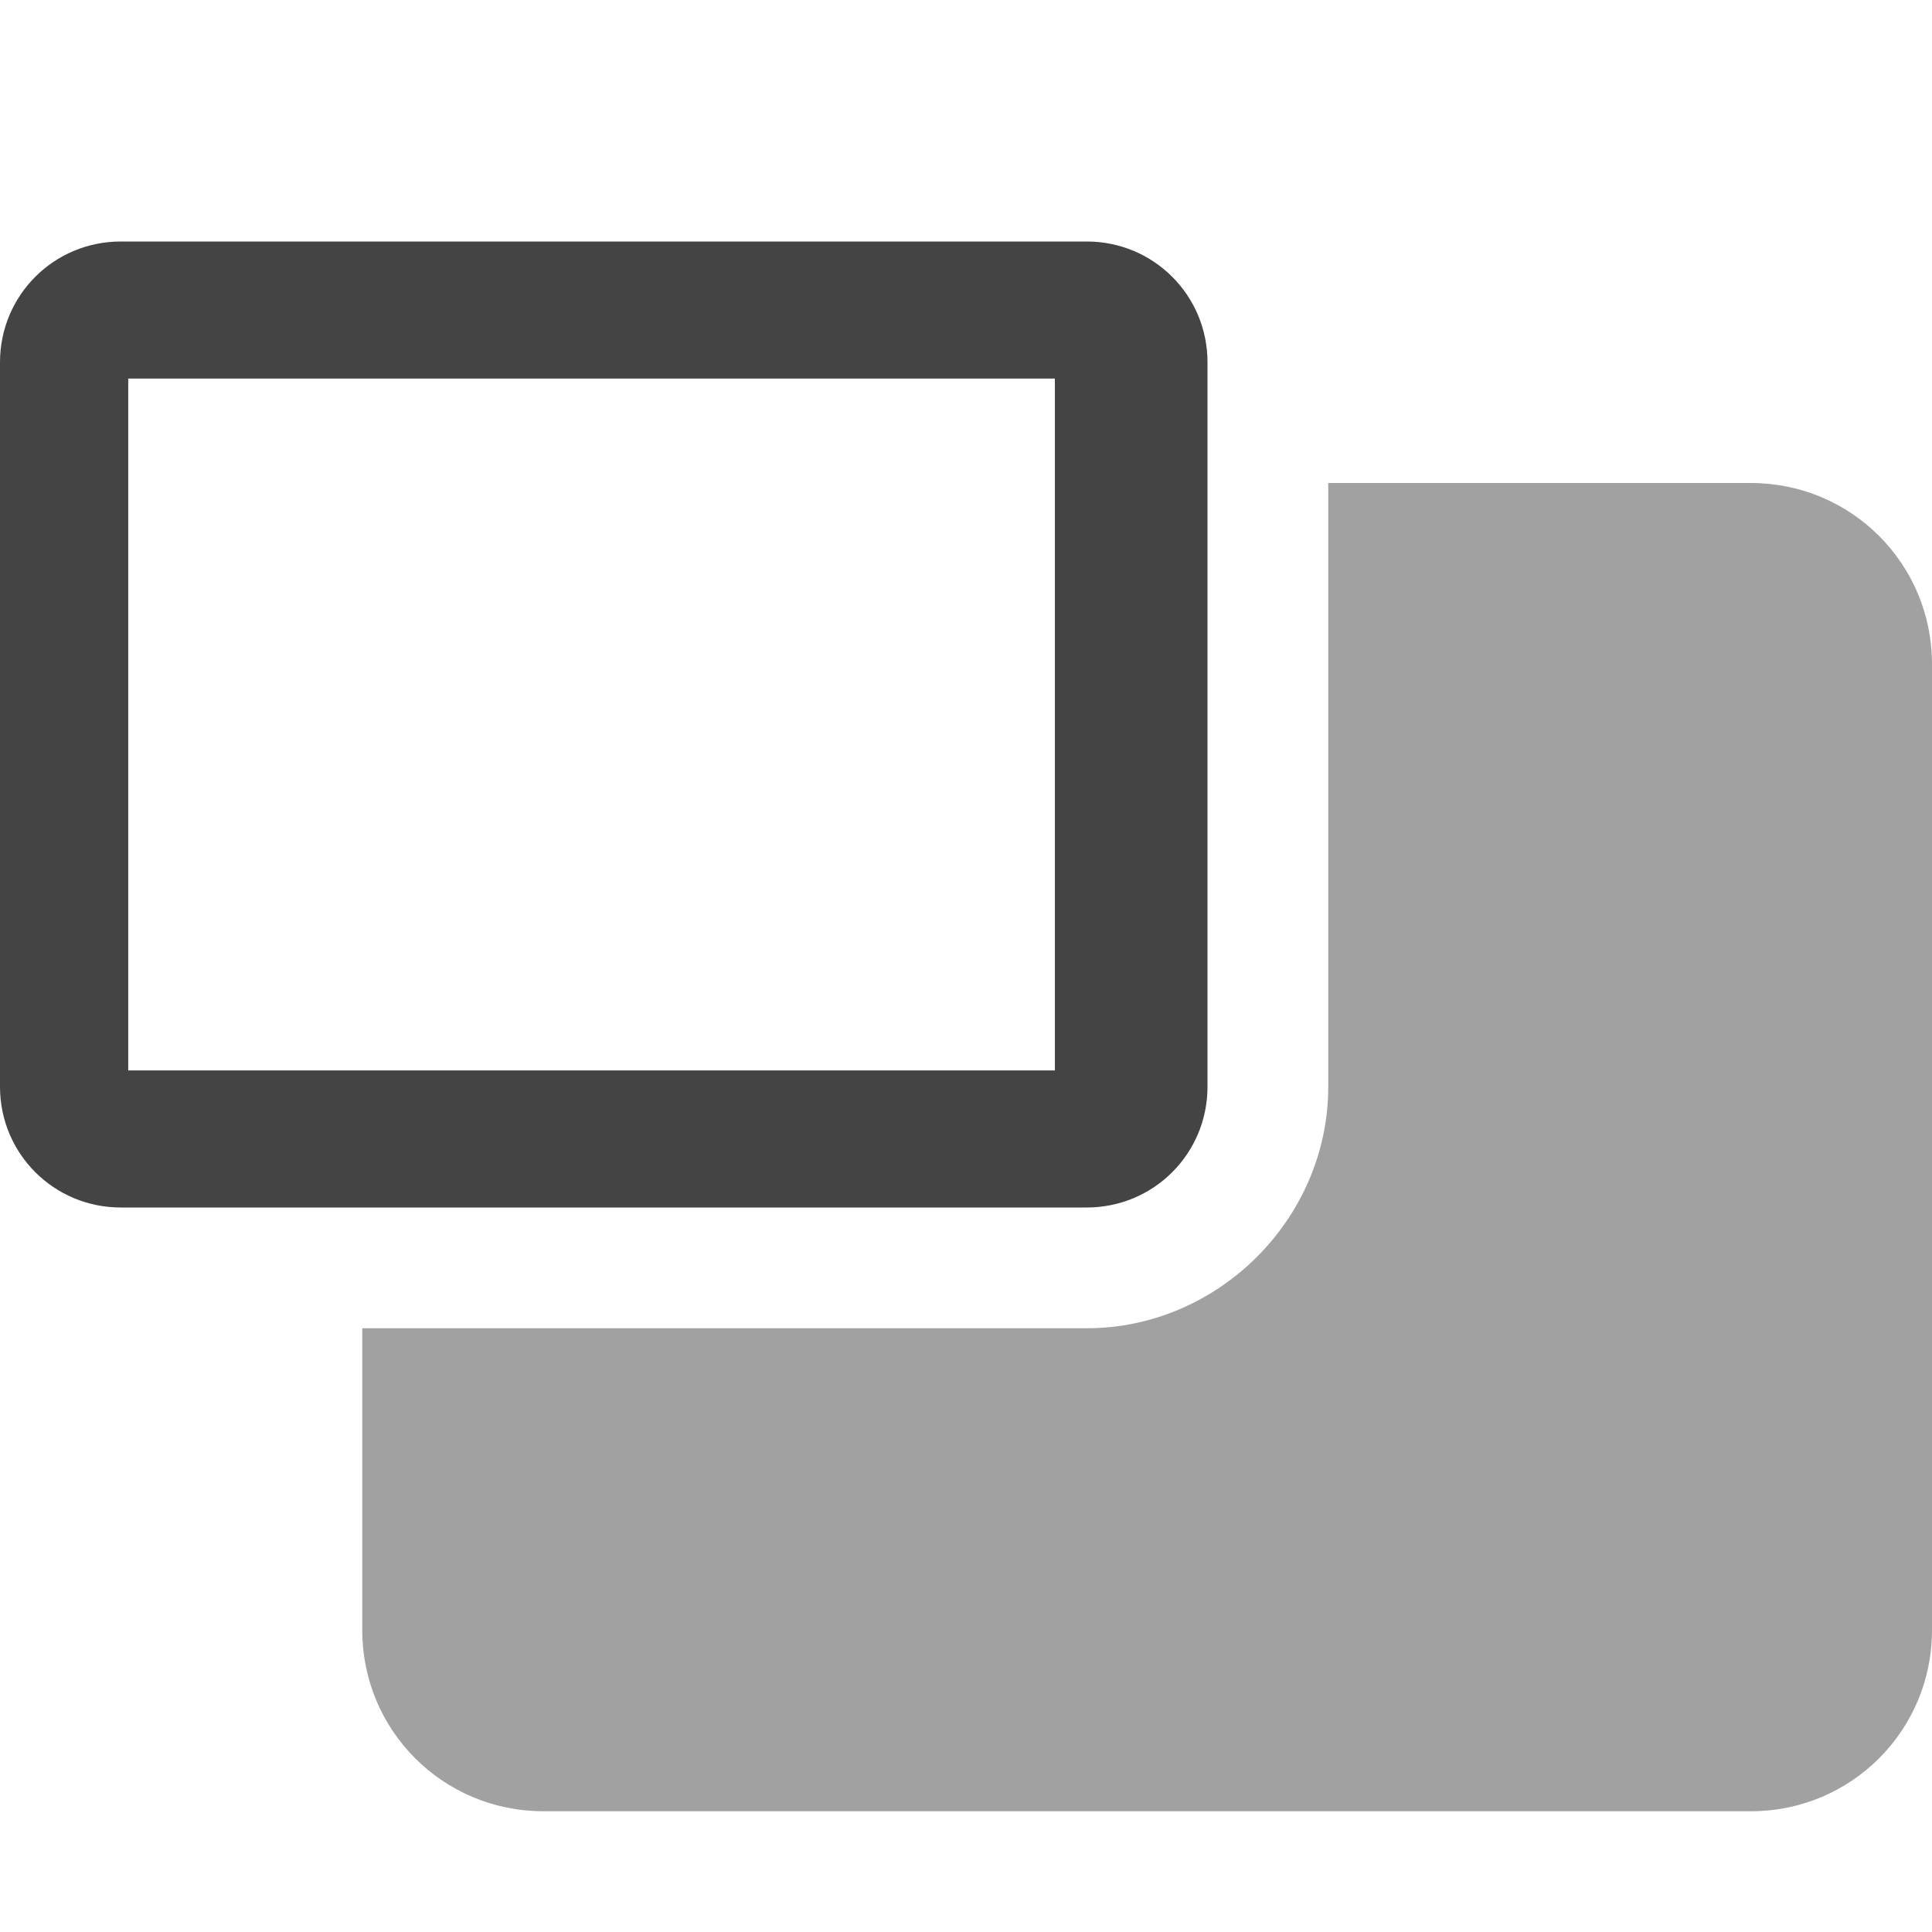
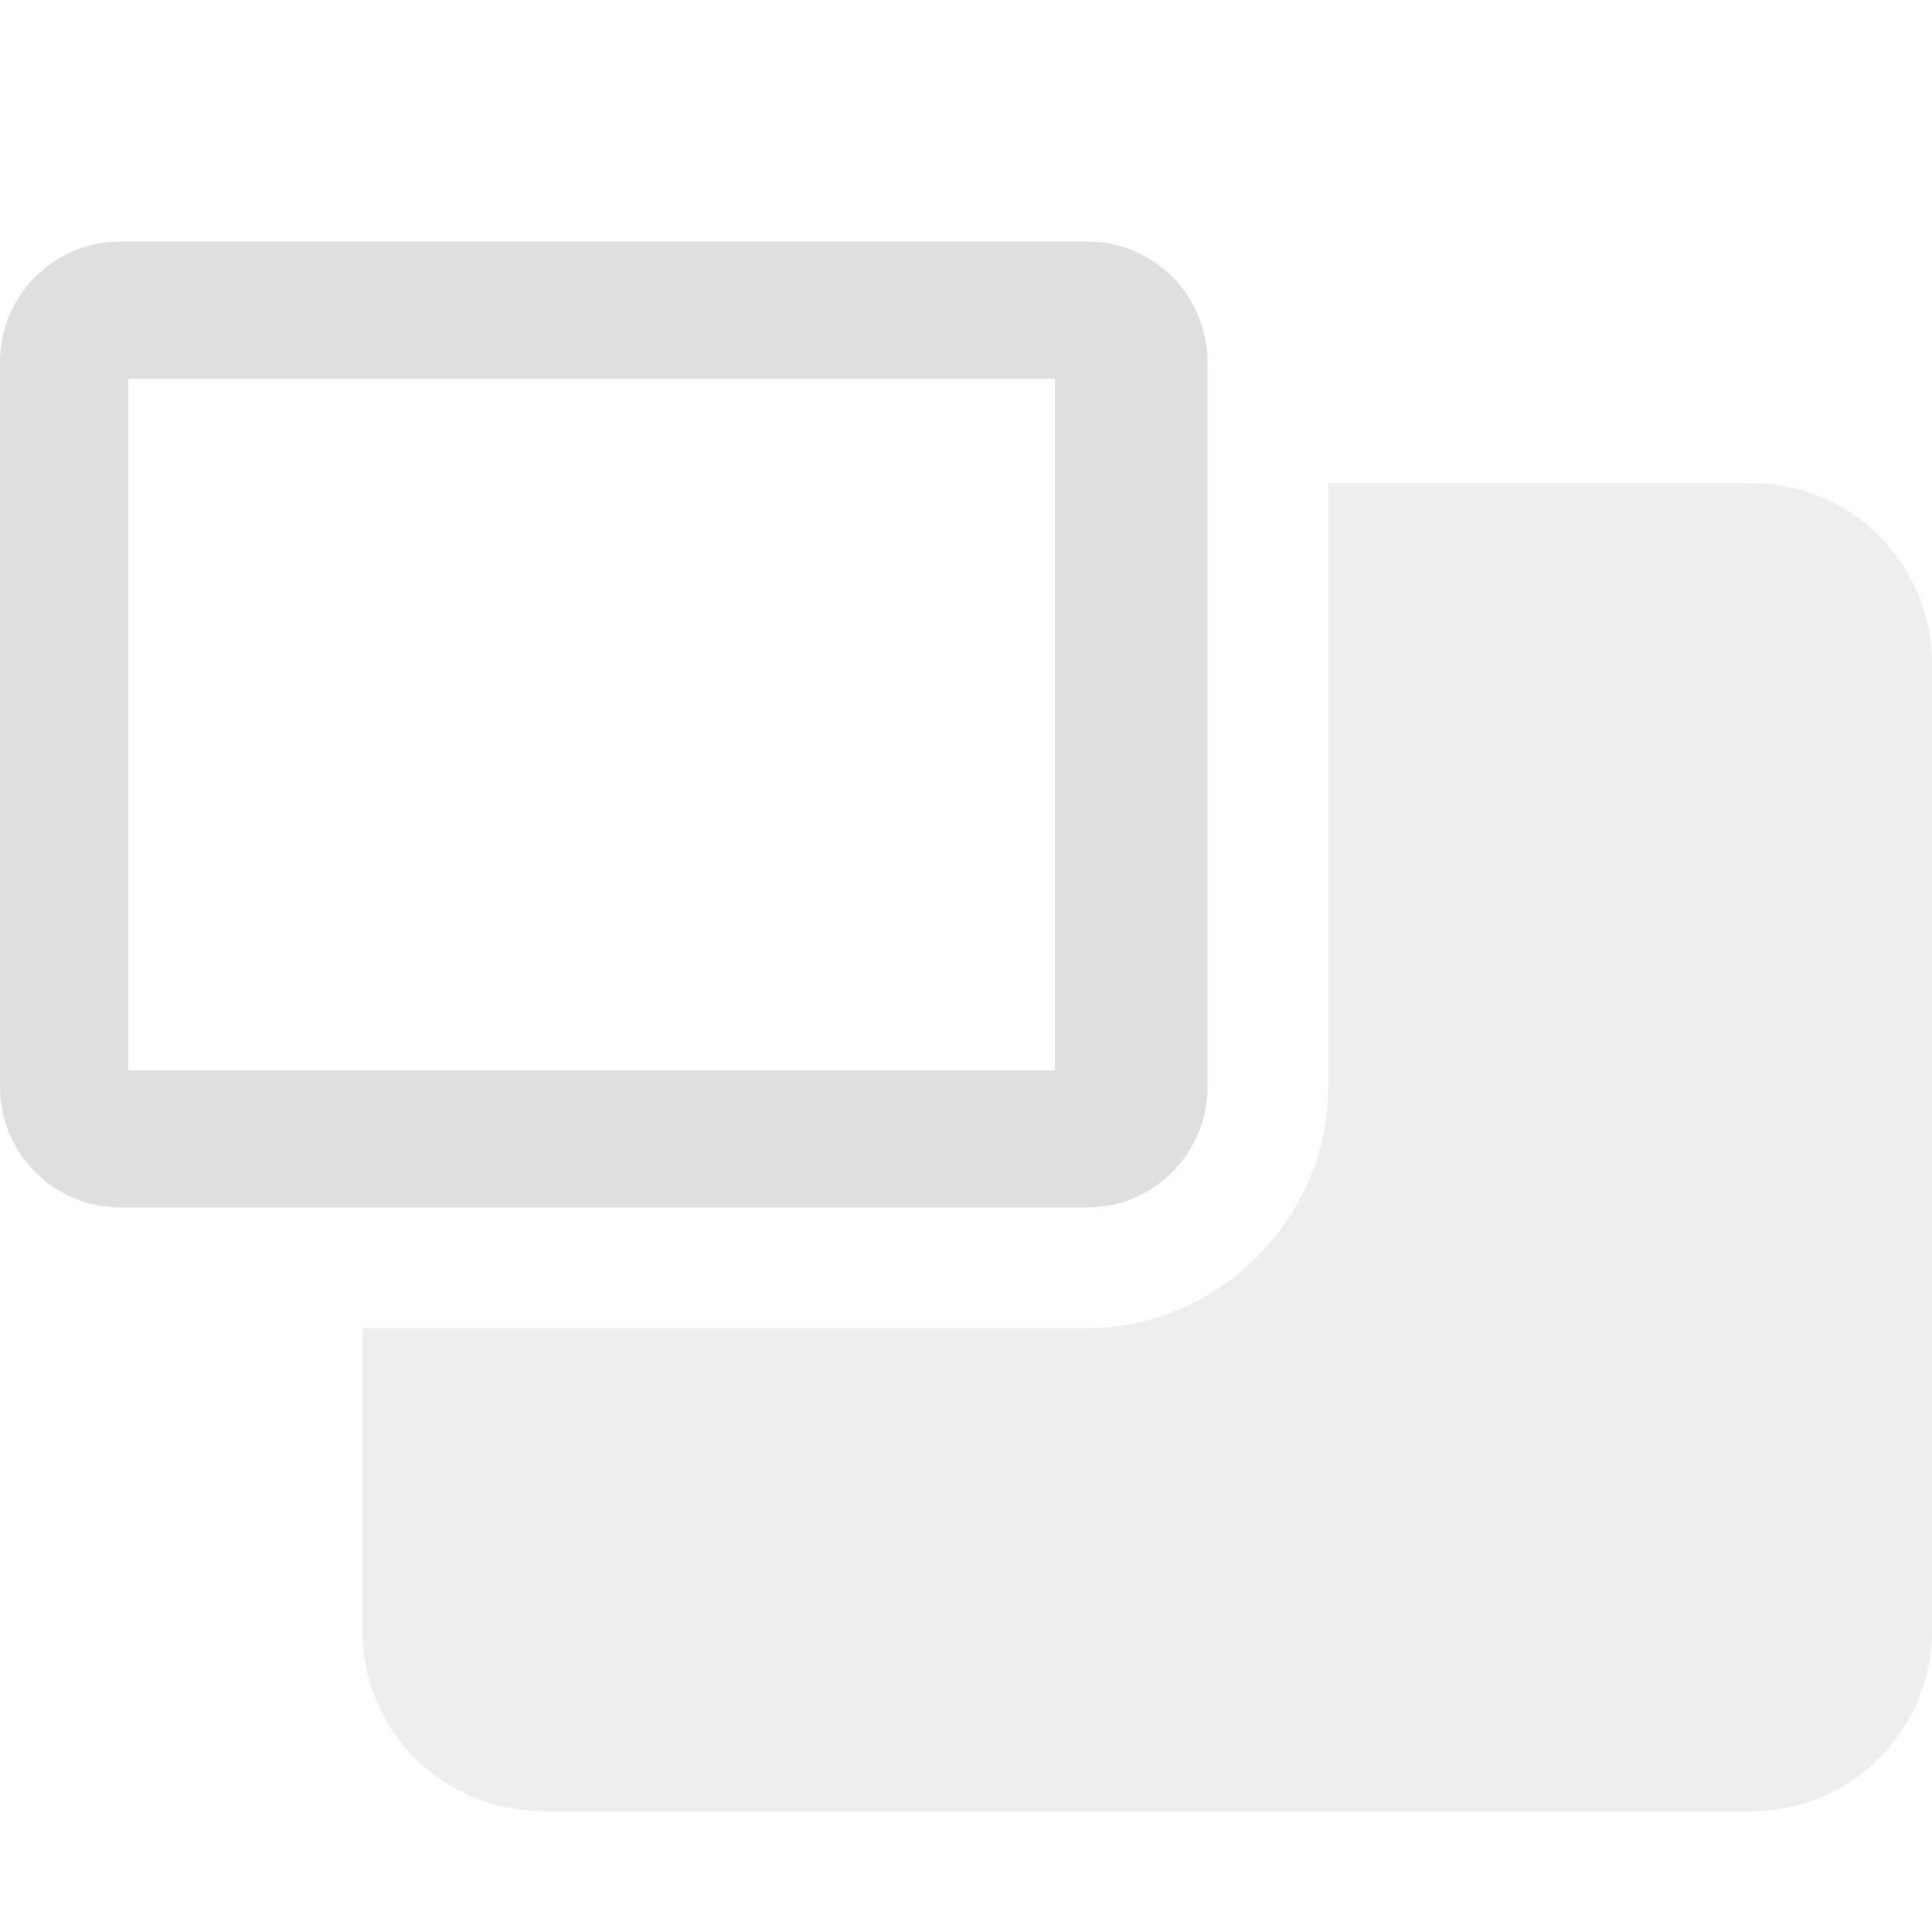
<svg xmlns="http://www.w3.org/2000/svg" clip-rule="evenodd" fill-rule="evenodd" stroke-linejoin="round" stroke-miterlimit="2" viewBox="0 0 16 16">
-   <g fill="#444">
+   <g fill="#dfdfdf">
    <path d="m1 2h8c.554 0 1 .446 1 1v6c0 .554-.446 1-1 1h-8c-.554 0-1-.446-1-1v-6c0-.554.446-1 1-1zm.062 1.135v5.73h7.674v-5.73z" />
    <path d="m11 4v5c0 1.091-.909 2-2 2h-6v2.5c0 .831.669 1.5 1.5 1.5h10c.831 0 1.5-.669 1.5-1.5v-8c0-.831-.669-1.5-1.5-1.5z" fill-opacity=".5" />
  </g>
</svg>
